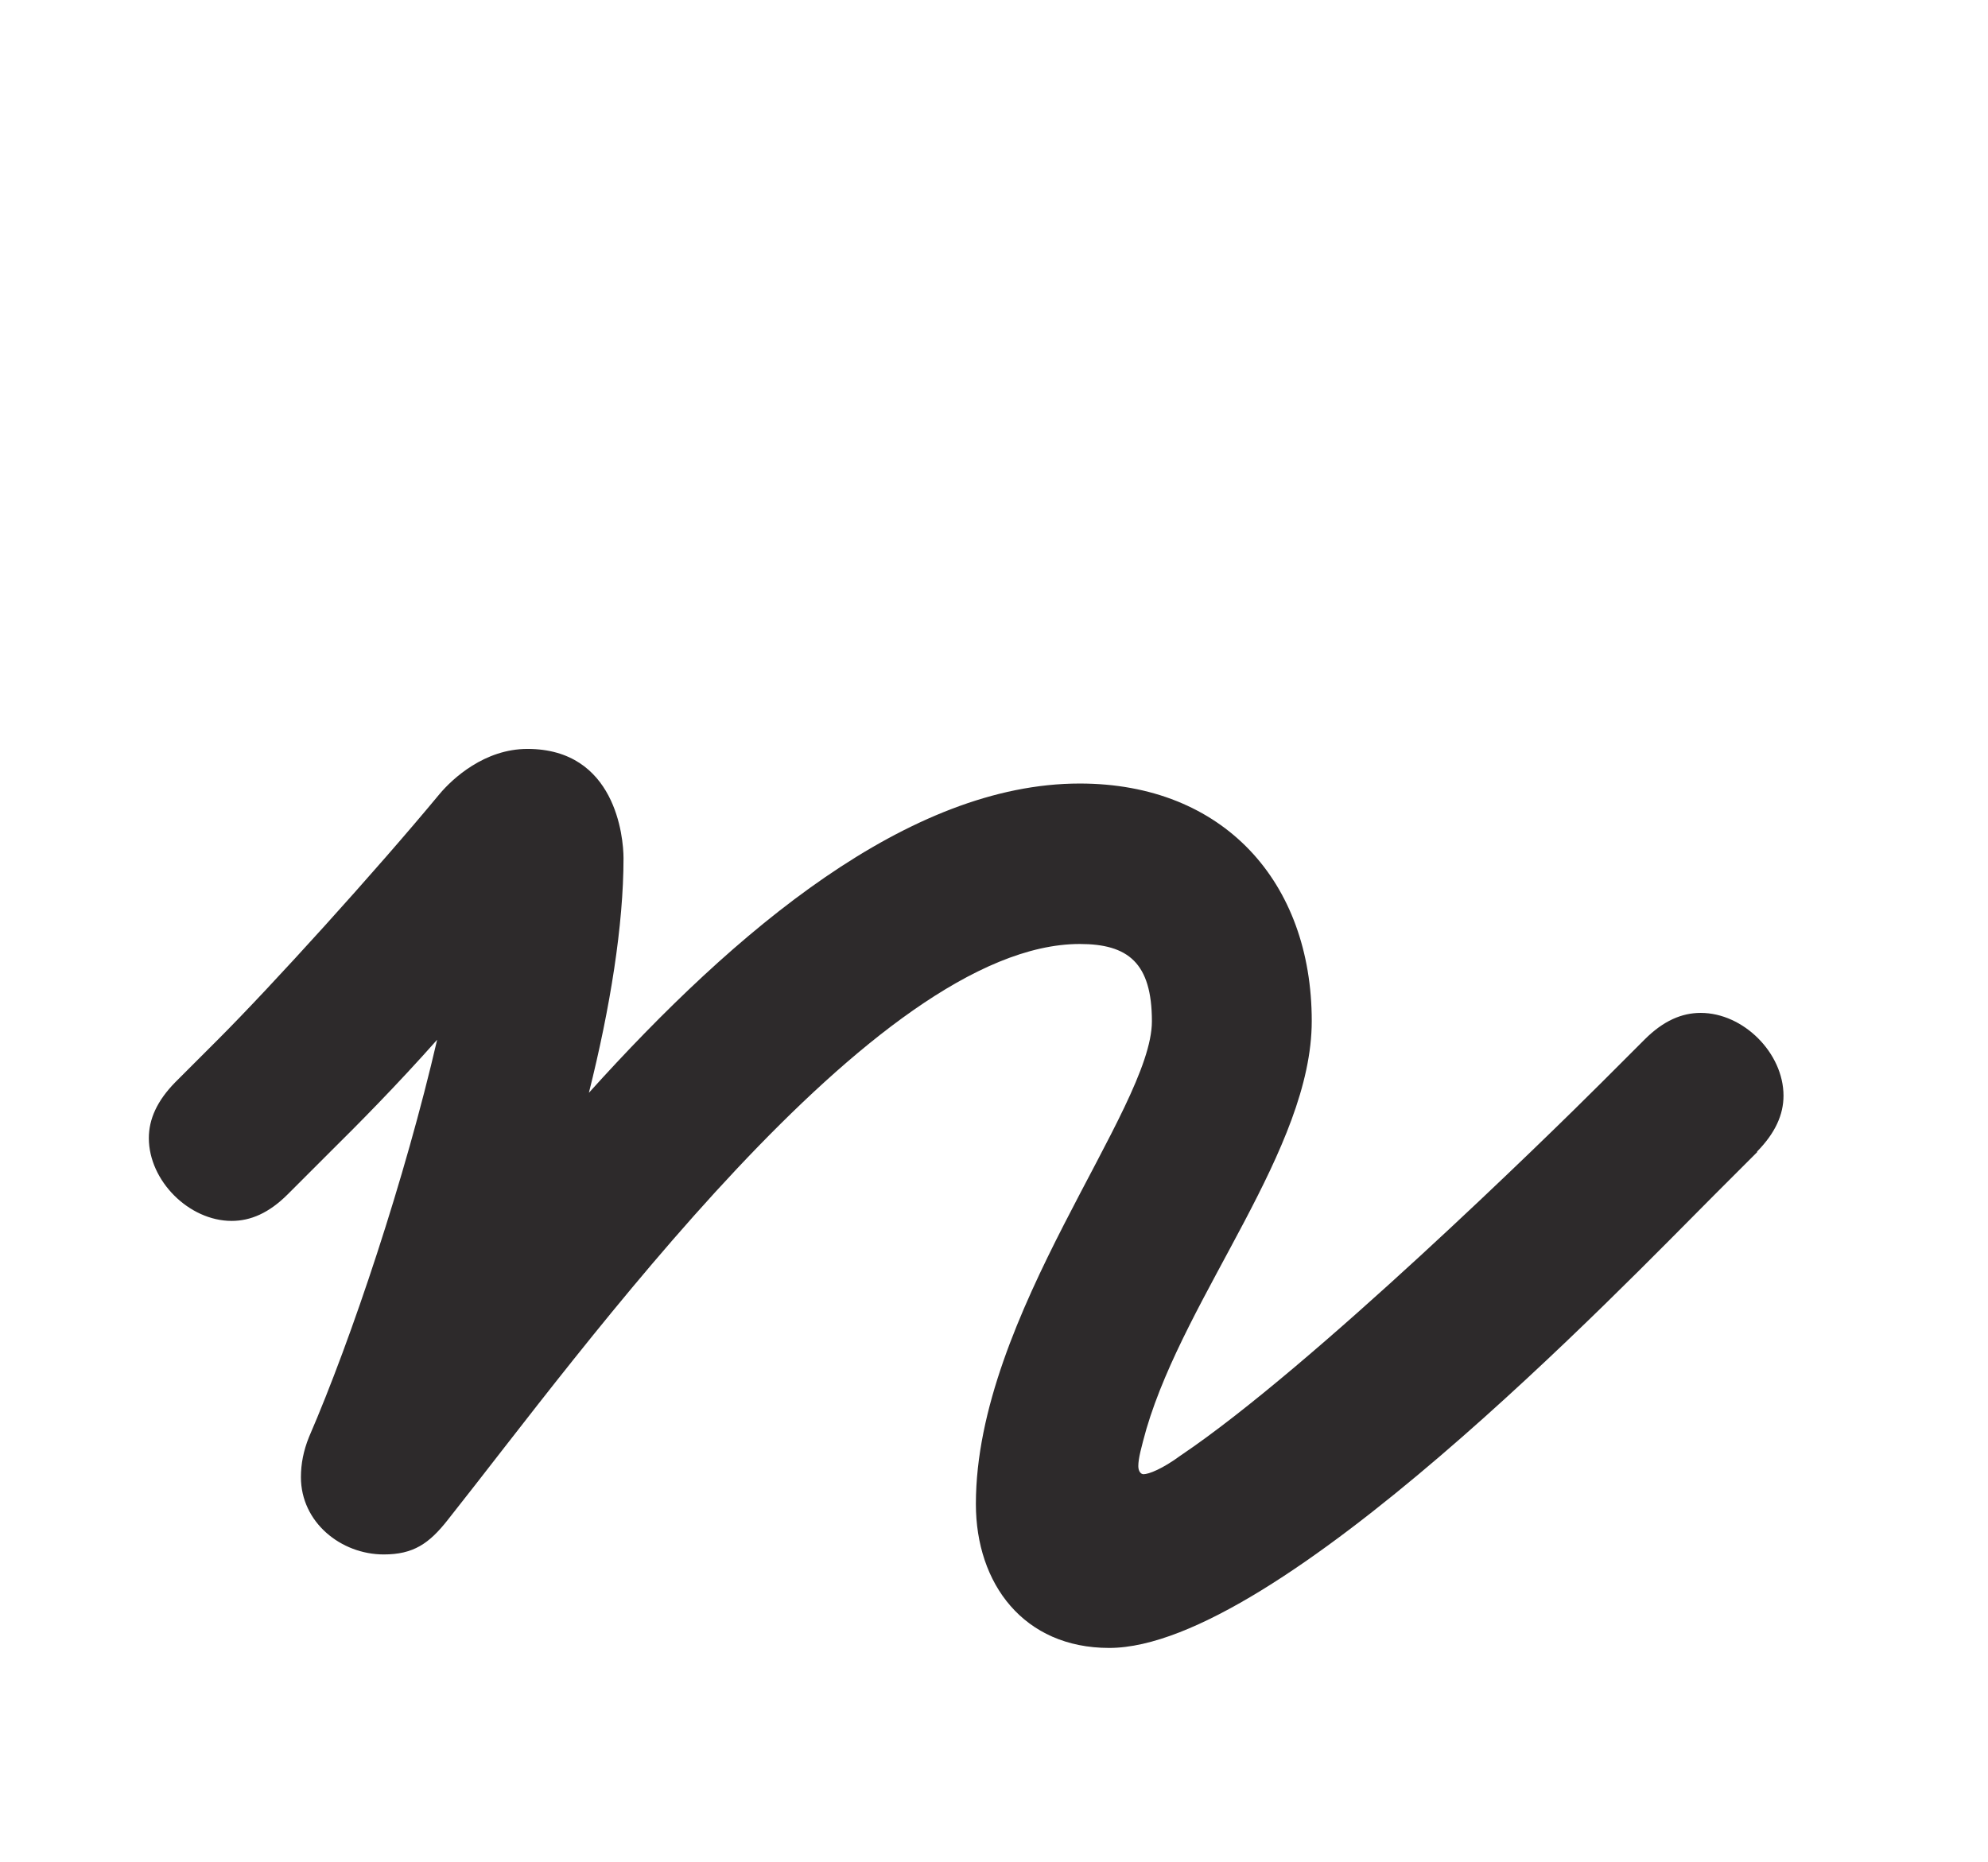
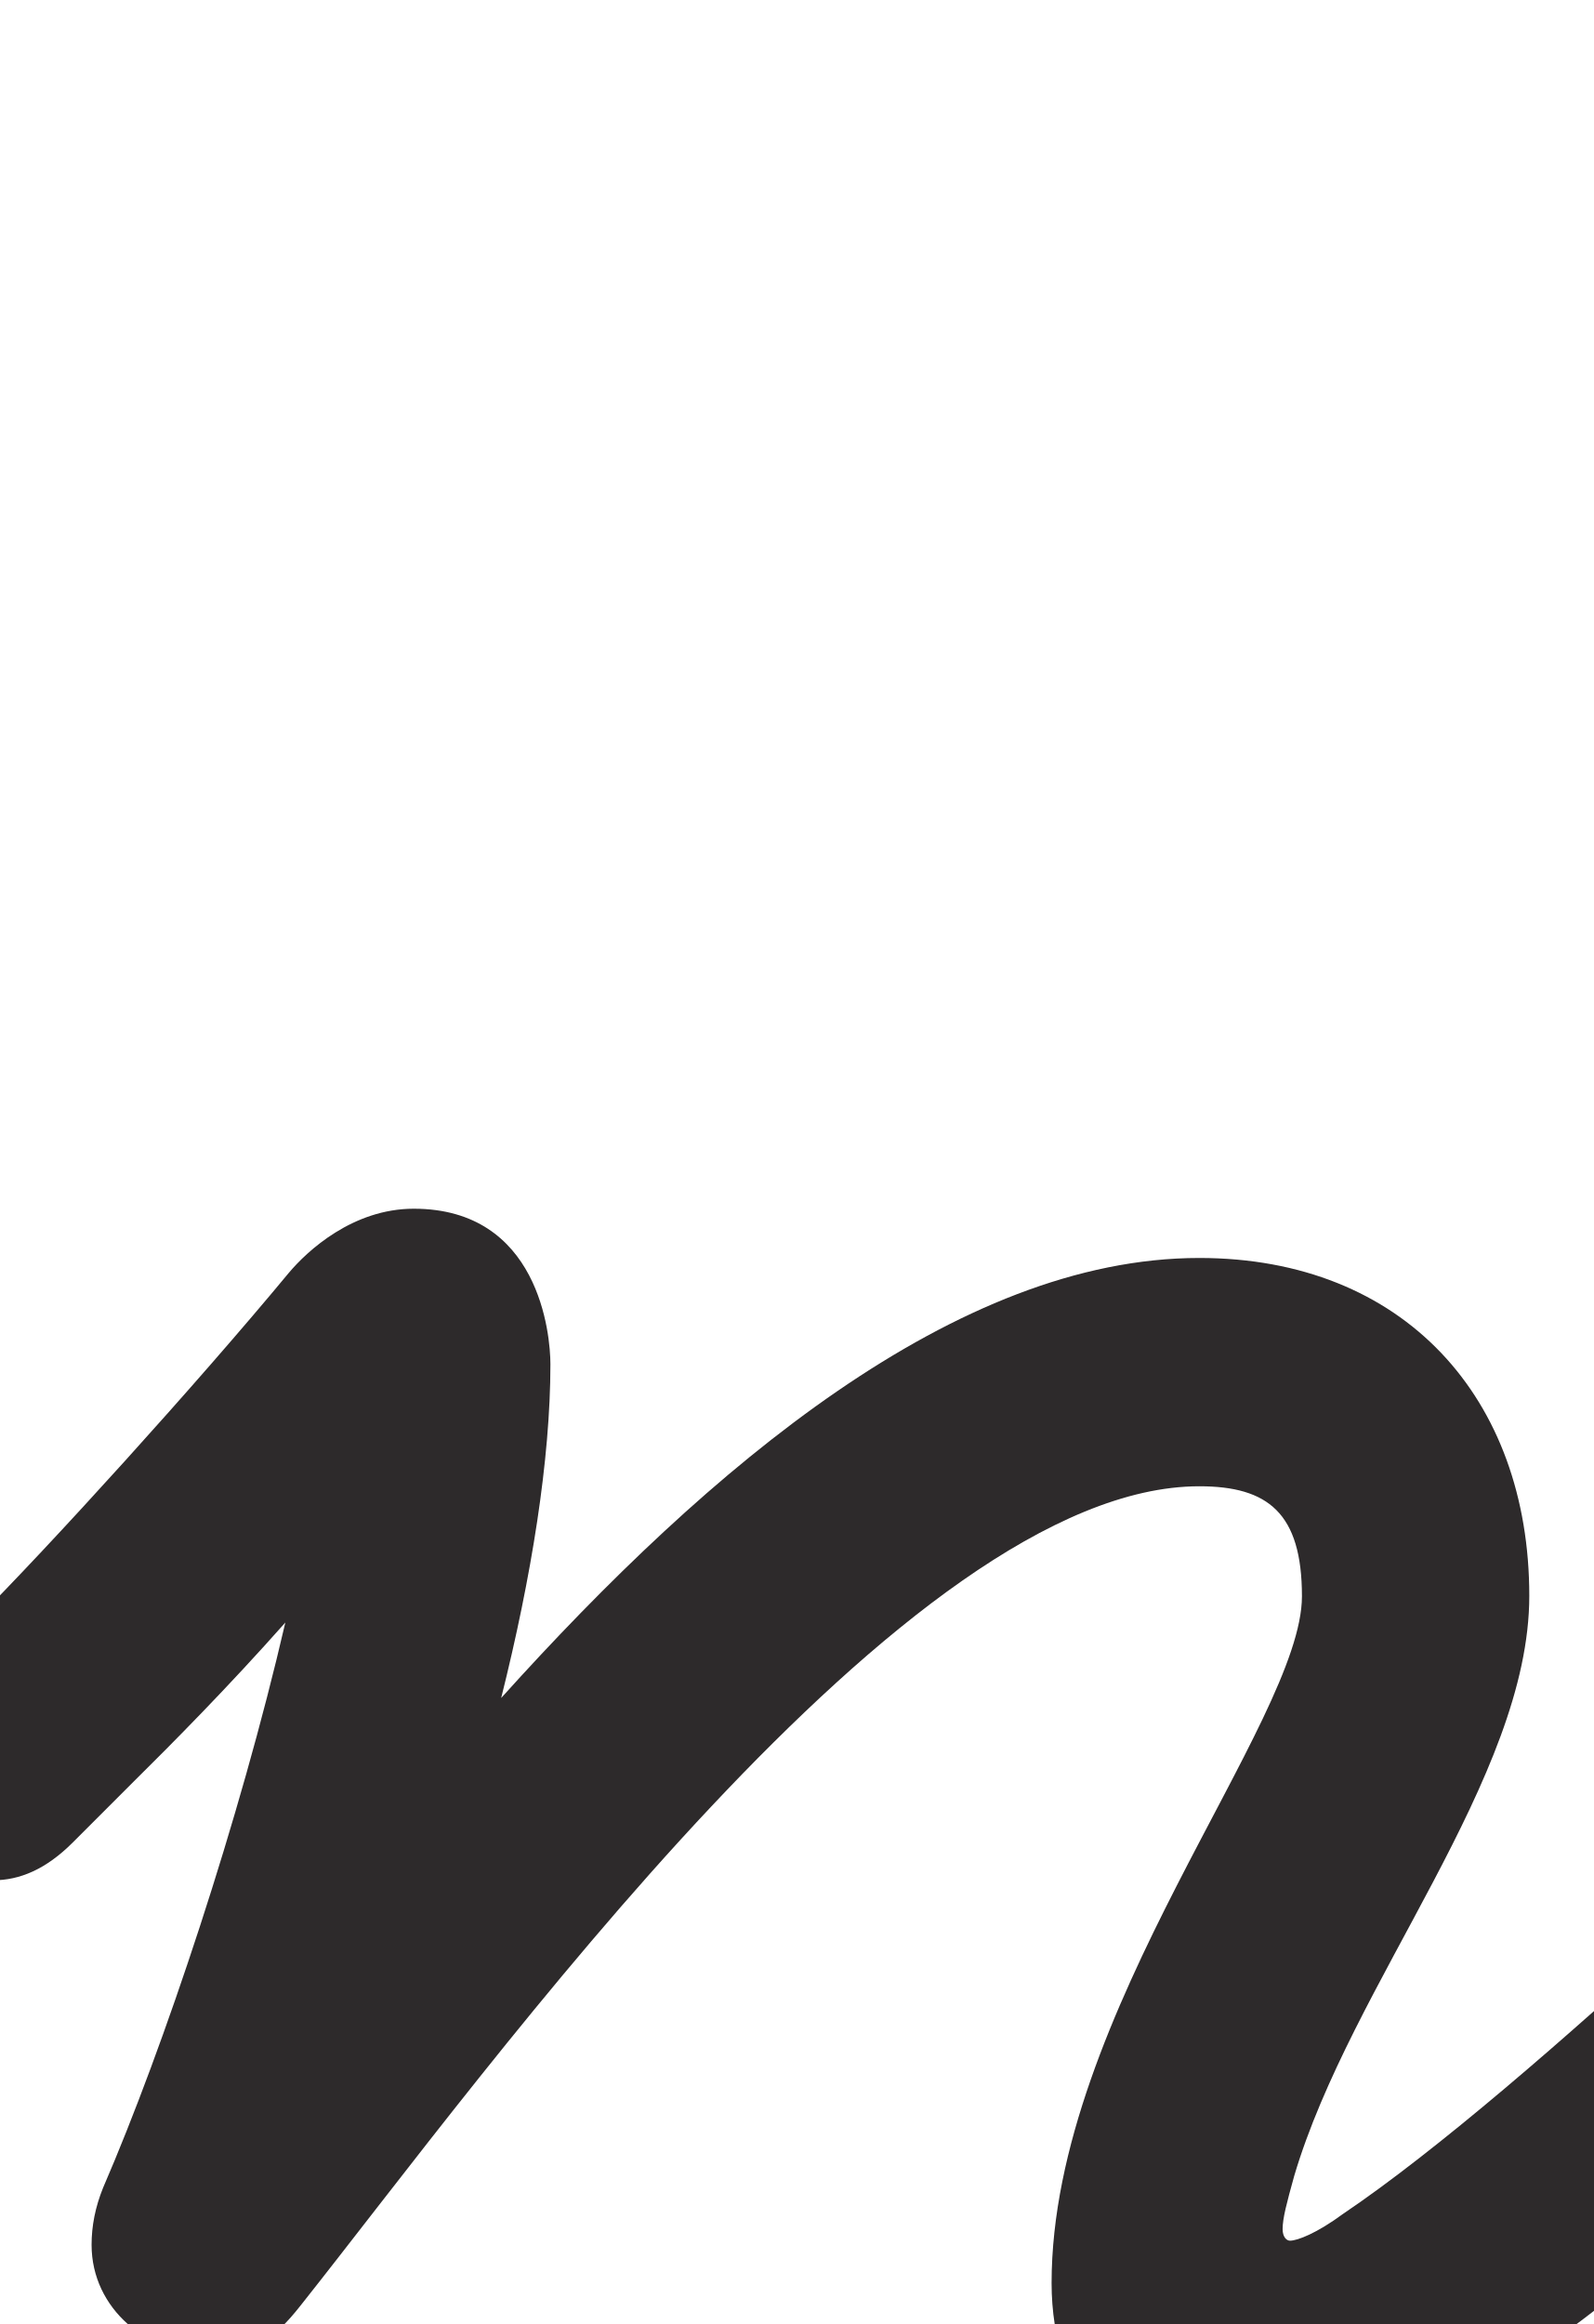
- <svg xmlns="http://www.w3.org/2000/svg" id="b" data-name="Layer 2" viewBox="0 0 61.44 57.54">
+ <svg xmlns="http://www.w3.org/2000/svg" id="b" data-name="Layer 2" viewBox="7.31 -3.11 34.63 50.49" data-tight-x="7.31" data-tight-y="-3.11" data-tight-w="34.63" data-tight-h="50.49">
  <defs>
    <style>
      .f, .g {
        fill: none;
      }

      .h {
        clip-path: url(#e);
      }

      .g {
        stroke: #2d2a2b;
        stroke-miterlimit: 10;
        stroke-width: 17px;
      }
    </style>
    <clipPath id="e">
      <path class="f" d="M54.31,35.61l-1.32,1.32c-2.88,2.88-13.52,14.01-18.71,14.01-2.64,0-4.12-1.98-4.12-4.45,0-5.85,5.44-12.2,5.44-14.92,0-1.81-.74-2.39-2.23-2.39-6.35,0-15.41,12.61-19.53,17.8-.58.74-1.07,1.07-1.98,1.07-1.32,0-2.56-.99-2.56-2.39,0-.41.08-.82.25-1.24,1.32-3.05,2.97-8,3.96-12.28-1.24,1.4-2.47,2.64-3.3,3.46l-1.32,1.32c-.58.58-1.15.82-1.73.82-1.32,0-2.56-1.24-2.56-2.56,0-.58.25-1.15.82-1.73l1.32-1.32c1.65-1.65,4.86-5.19,6.84-7.58.41-.49,1.4-1.4,2.72-1.4,2.72,0,2.97,2.72,2.97,3.38,0,2.06-.41,4.62-1.07,7.25,4.53-5.03,9.89-9.56,15.17-9.56,4.45,0,7.17,3.05,7.17,7.34,0,3.96-3.87,8.41-5.11,12.61-.16.58-.25.91-.25,1.15,0,.16.08.25.16.25.16,0,.58-.16,1.15-.58,4.04-2.72,11.37-9.89,13.02-11.54l1.32-1.32c.58-.58,1.15-.82,1.73-.82,1.32,0,2.56,1.24,2.56,2.56,0,.58-.25,1.15-.82,1.73Z" />
    </clipPath>
  </defs>
  <g id="c" data-name="Layer 1">
    <g id="d" data-name="n">
      <g class="h">
        <path class="g" d="M6.81,38.31l9.65-12.92c.04,7.87-1.51,15.74-4.54,23.01,2.29-5.38,5.41-10.52,9.81-14.38s10.17-6.36,16.01-6.04c.65,4.87-2.51,9.32-4.4,13.86-.54,1.29-.99,2.67-.83,4.06s1.07,2.77,2.43,3.08c1.77.4,3.38-1.03,4.63-2.34,4.46-4.69,8.91-9.37,13.37-14.06,0,1.09-.42,2.17-1.17,2.97" />
      </g>
    </g>
  </g>
</svg>
